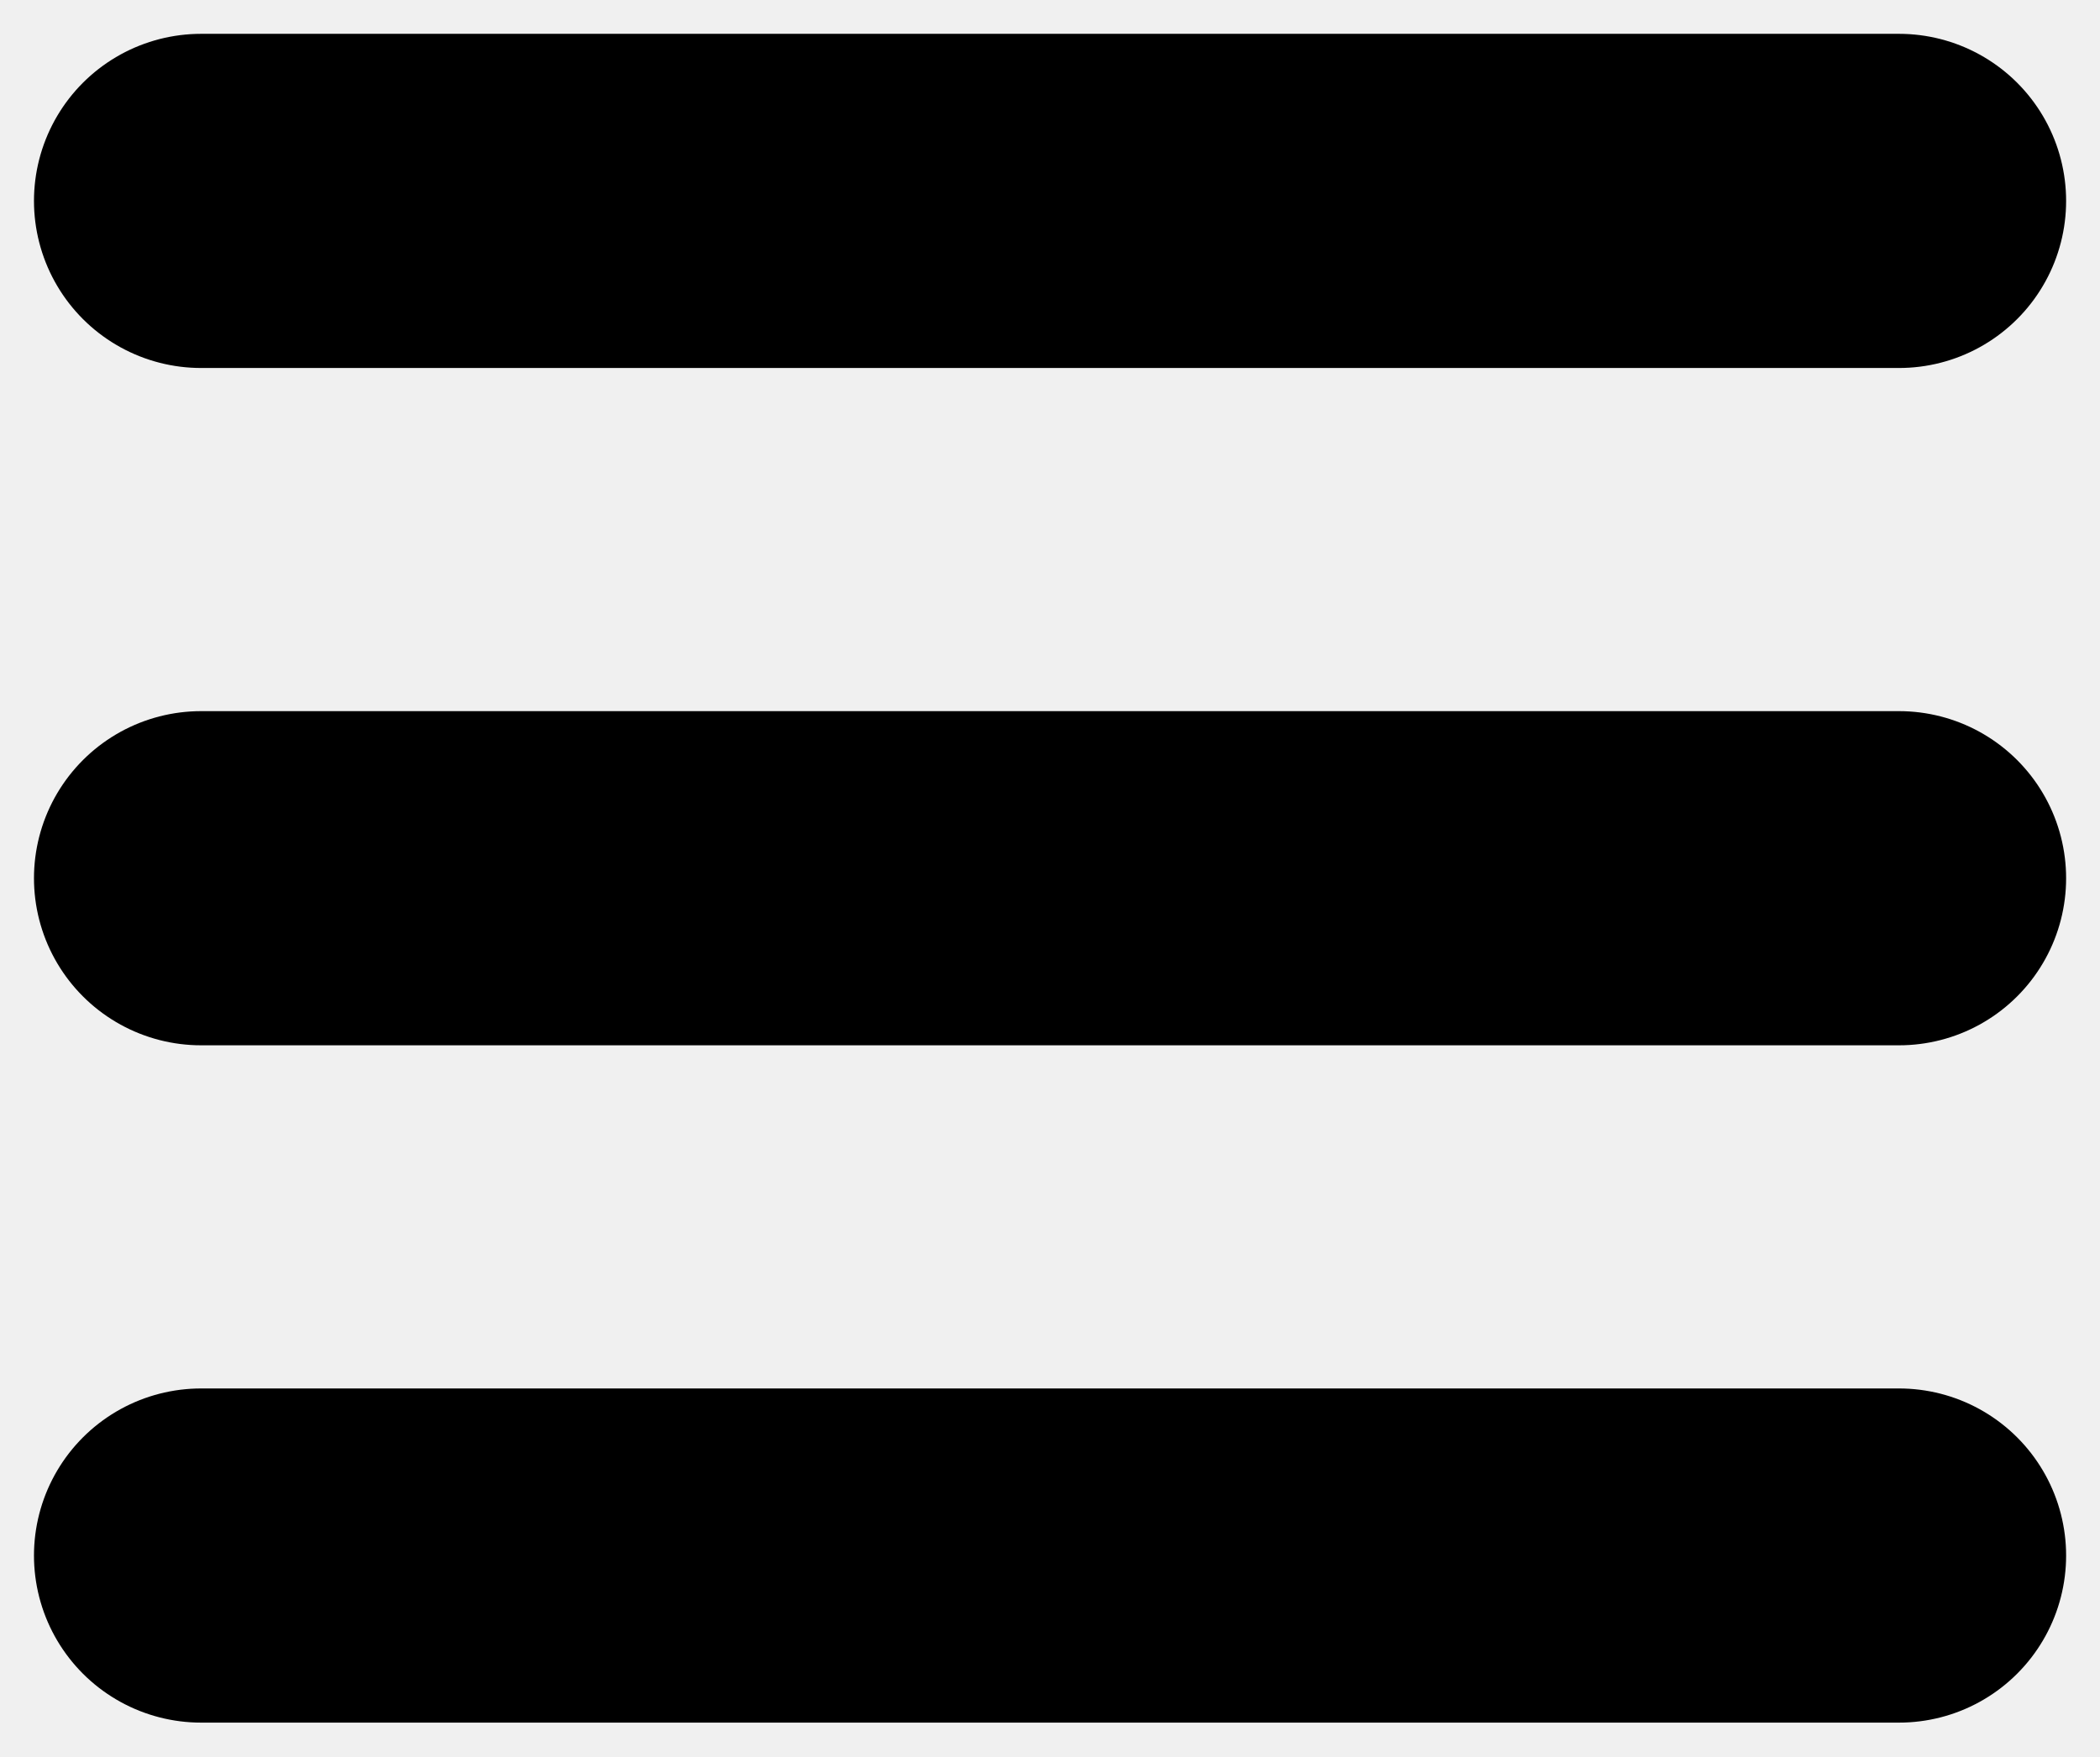
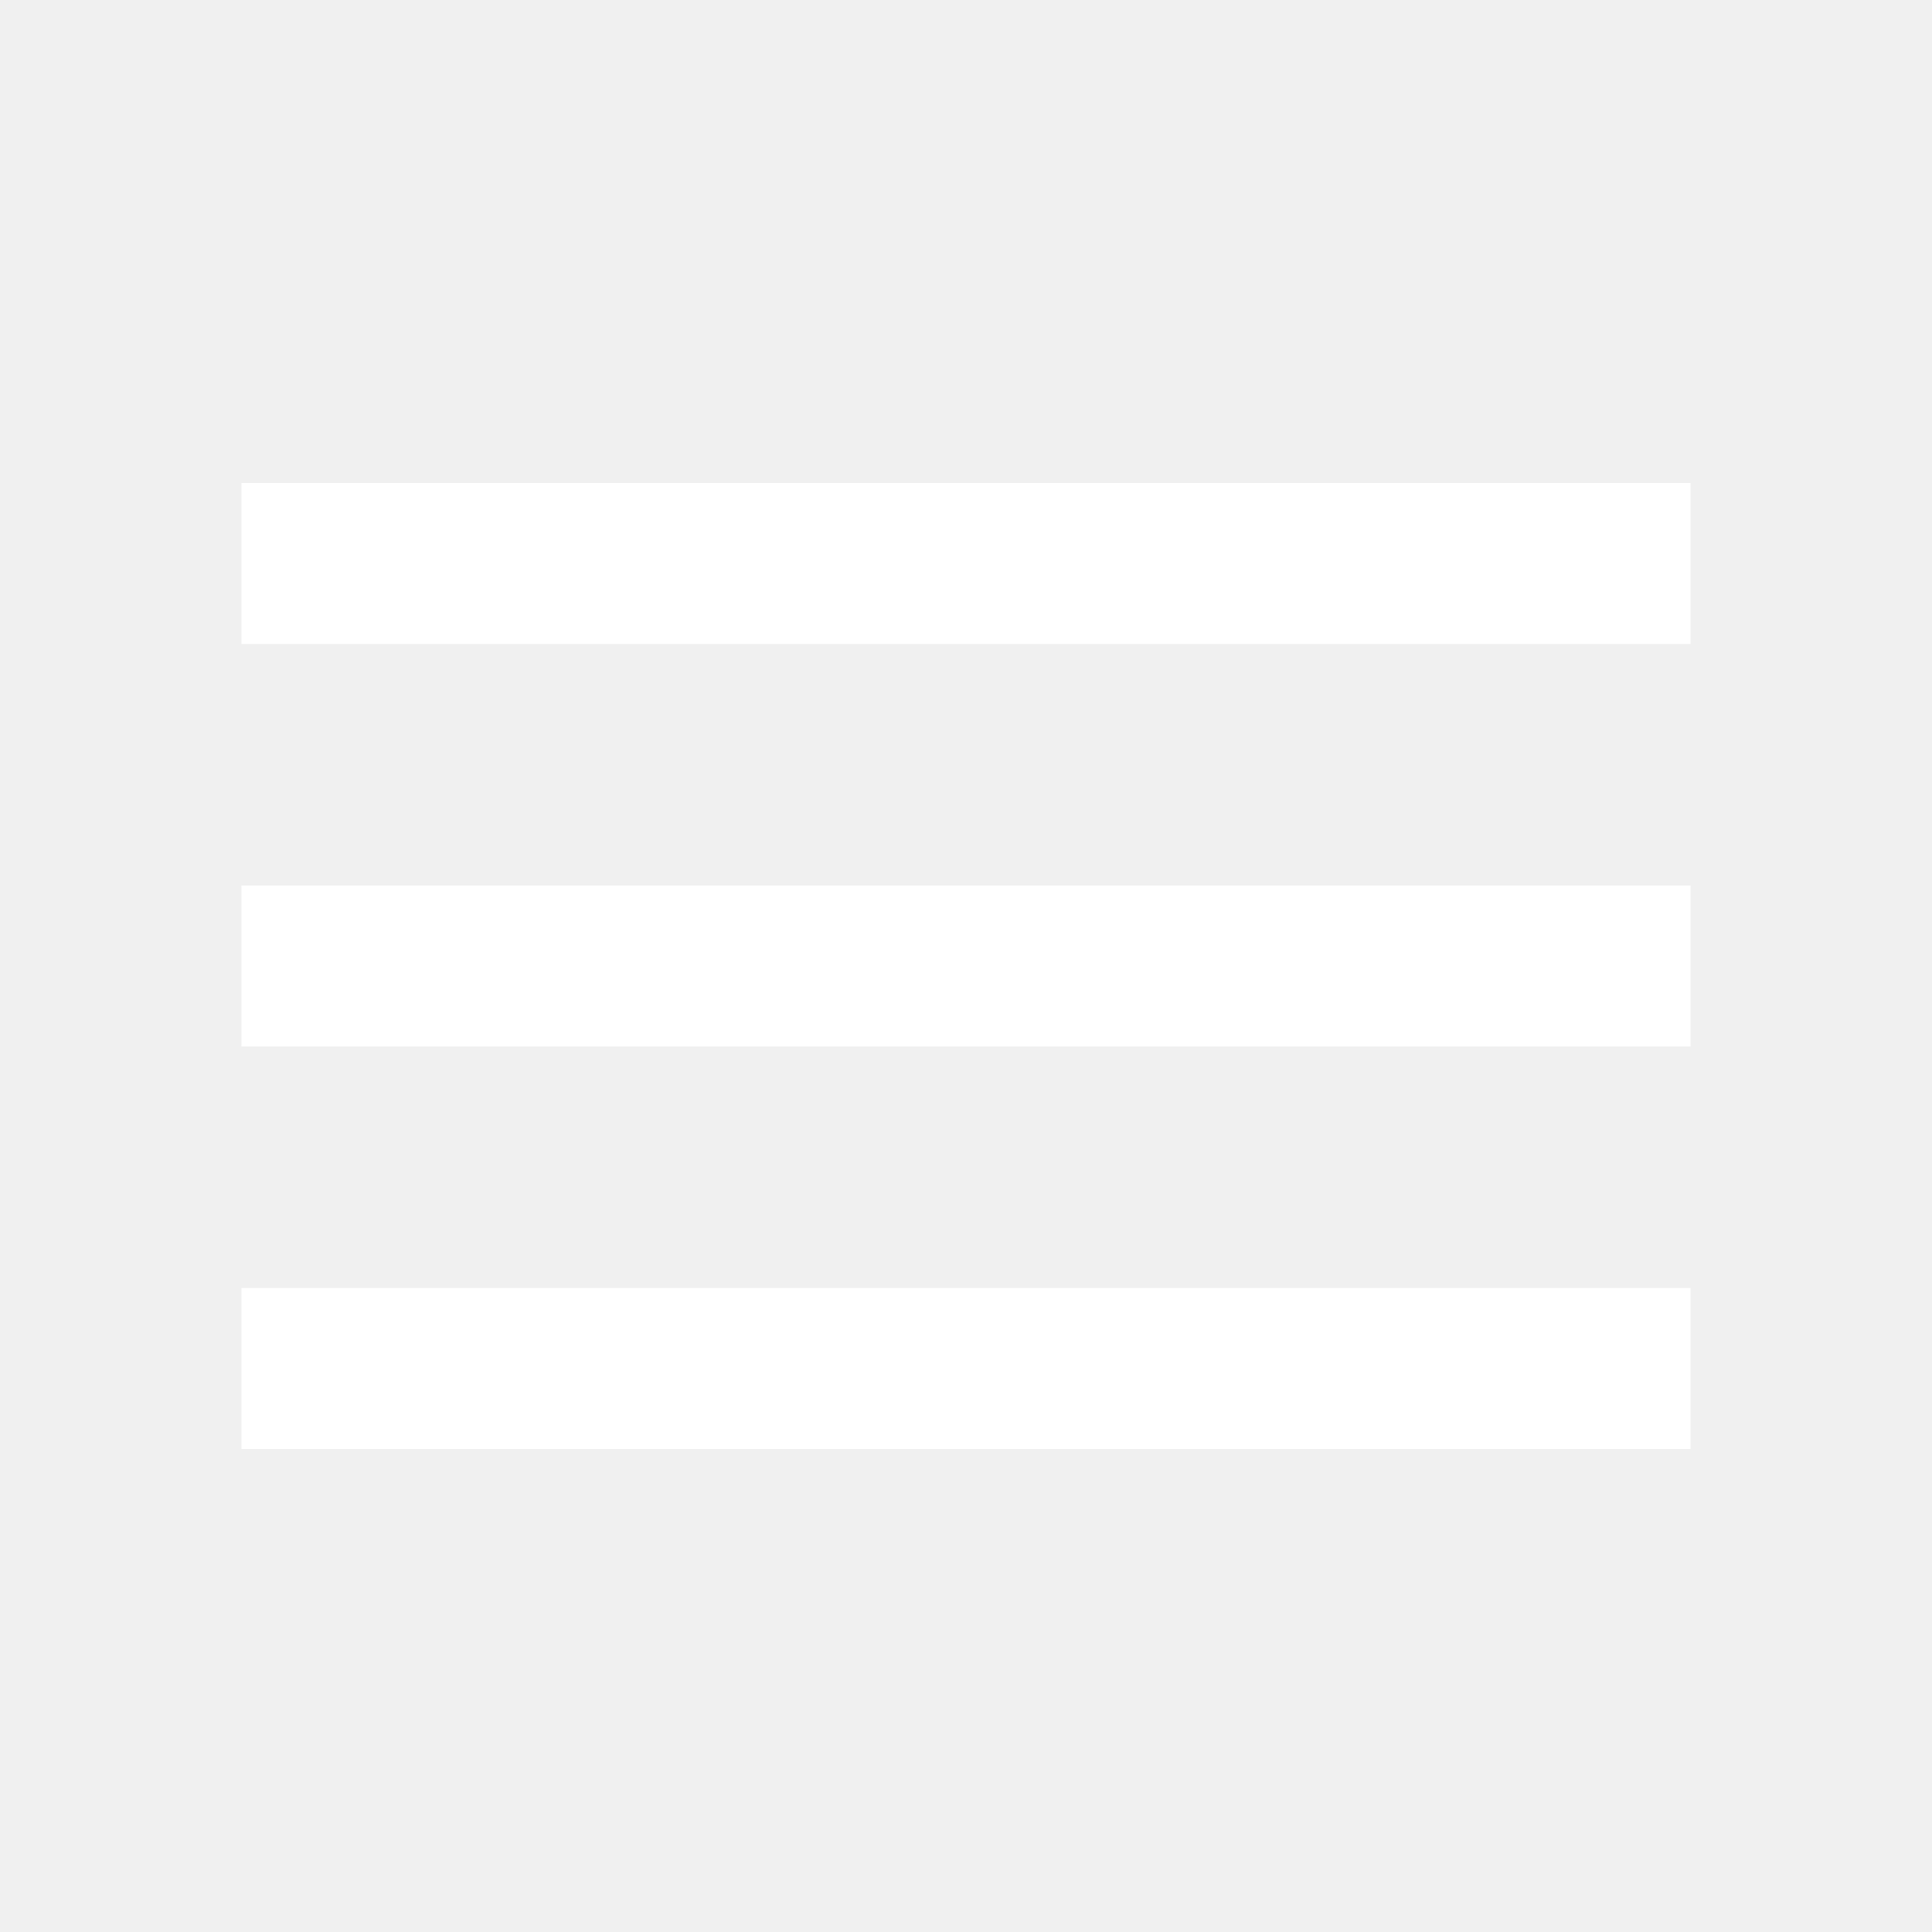
- <svg xmlns="http://www.w3.org/2000/svg" width="310" height="259.344" id="svg2" version="1.1">
-   <defs id="defs4" />
-   <g id="layer1" transform="translate(10.01562,-803.0312)">
-     <g id="g3837">
-       <path id="path3785-0" d="m 19.668,1032.694 250.646,0 0,0" style="fill:none;stroke:#000000;stroke-width:49.336;stroke-linecap:round;stroke-linejoin:miter;stroke-miterlimit:4;stroke-opacity:1;stroke-dasharray:none" />
-       <path id="path3785-0-9" d="m 19.668,932.694 250.646,0 0,0" style="fill:none;stroke:#000000;stroke-width:49.336;stroke-linecap:round;stroke-linejoin:miter;stroke-miterlimit:4;stroke-opacity:1;stroke-dasharray:none" />
-       <path id="path3785-0-4" d="m 19.668,832.694 250.646,0 0,0" style="fill:none;stroke:#000000;stroke-width:49.336;stroke-linecap:round;stroke-linejoin:miter;stroke-miterlimit:4;stroke-opacity:1;stroke-dasharray:none" />
-     </g>
-   </g>
+ <svg xmlns="http://www.w3.org/2000/svg" width="24" height="24" viewBox="0 0 24 24" fill="none">
+   <path fill-rule="evenodd" clip-rule="evenodd" d="M3 8V6H21V8H3ZM3 13H21V11H3V13ZM3 18H21V16H3V18Z" fill="white" />
</svg>
